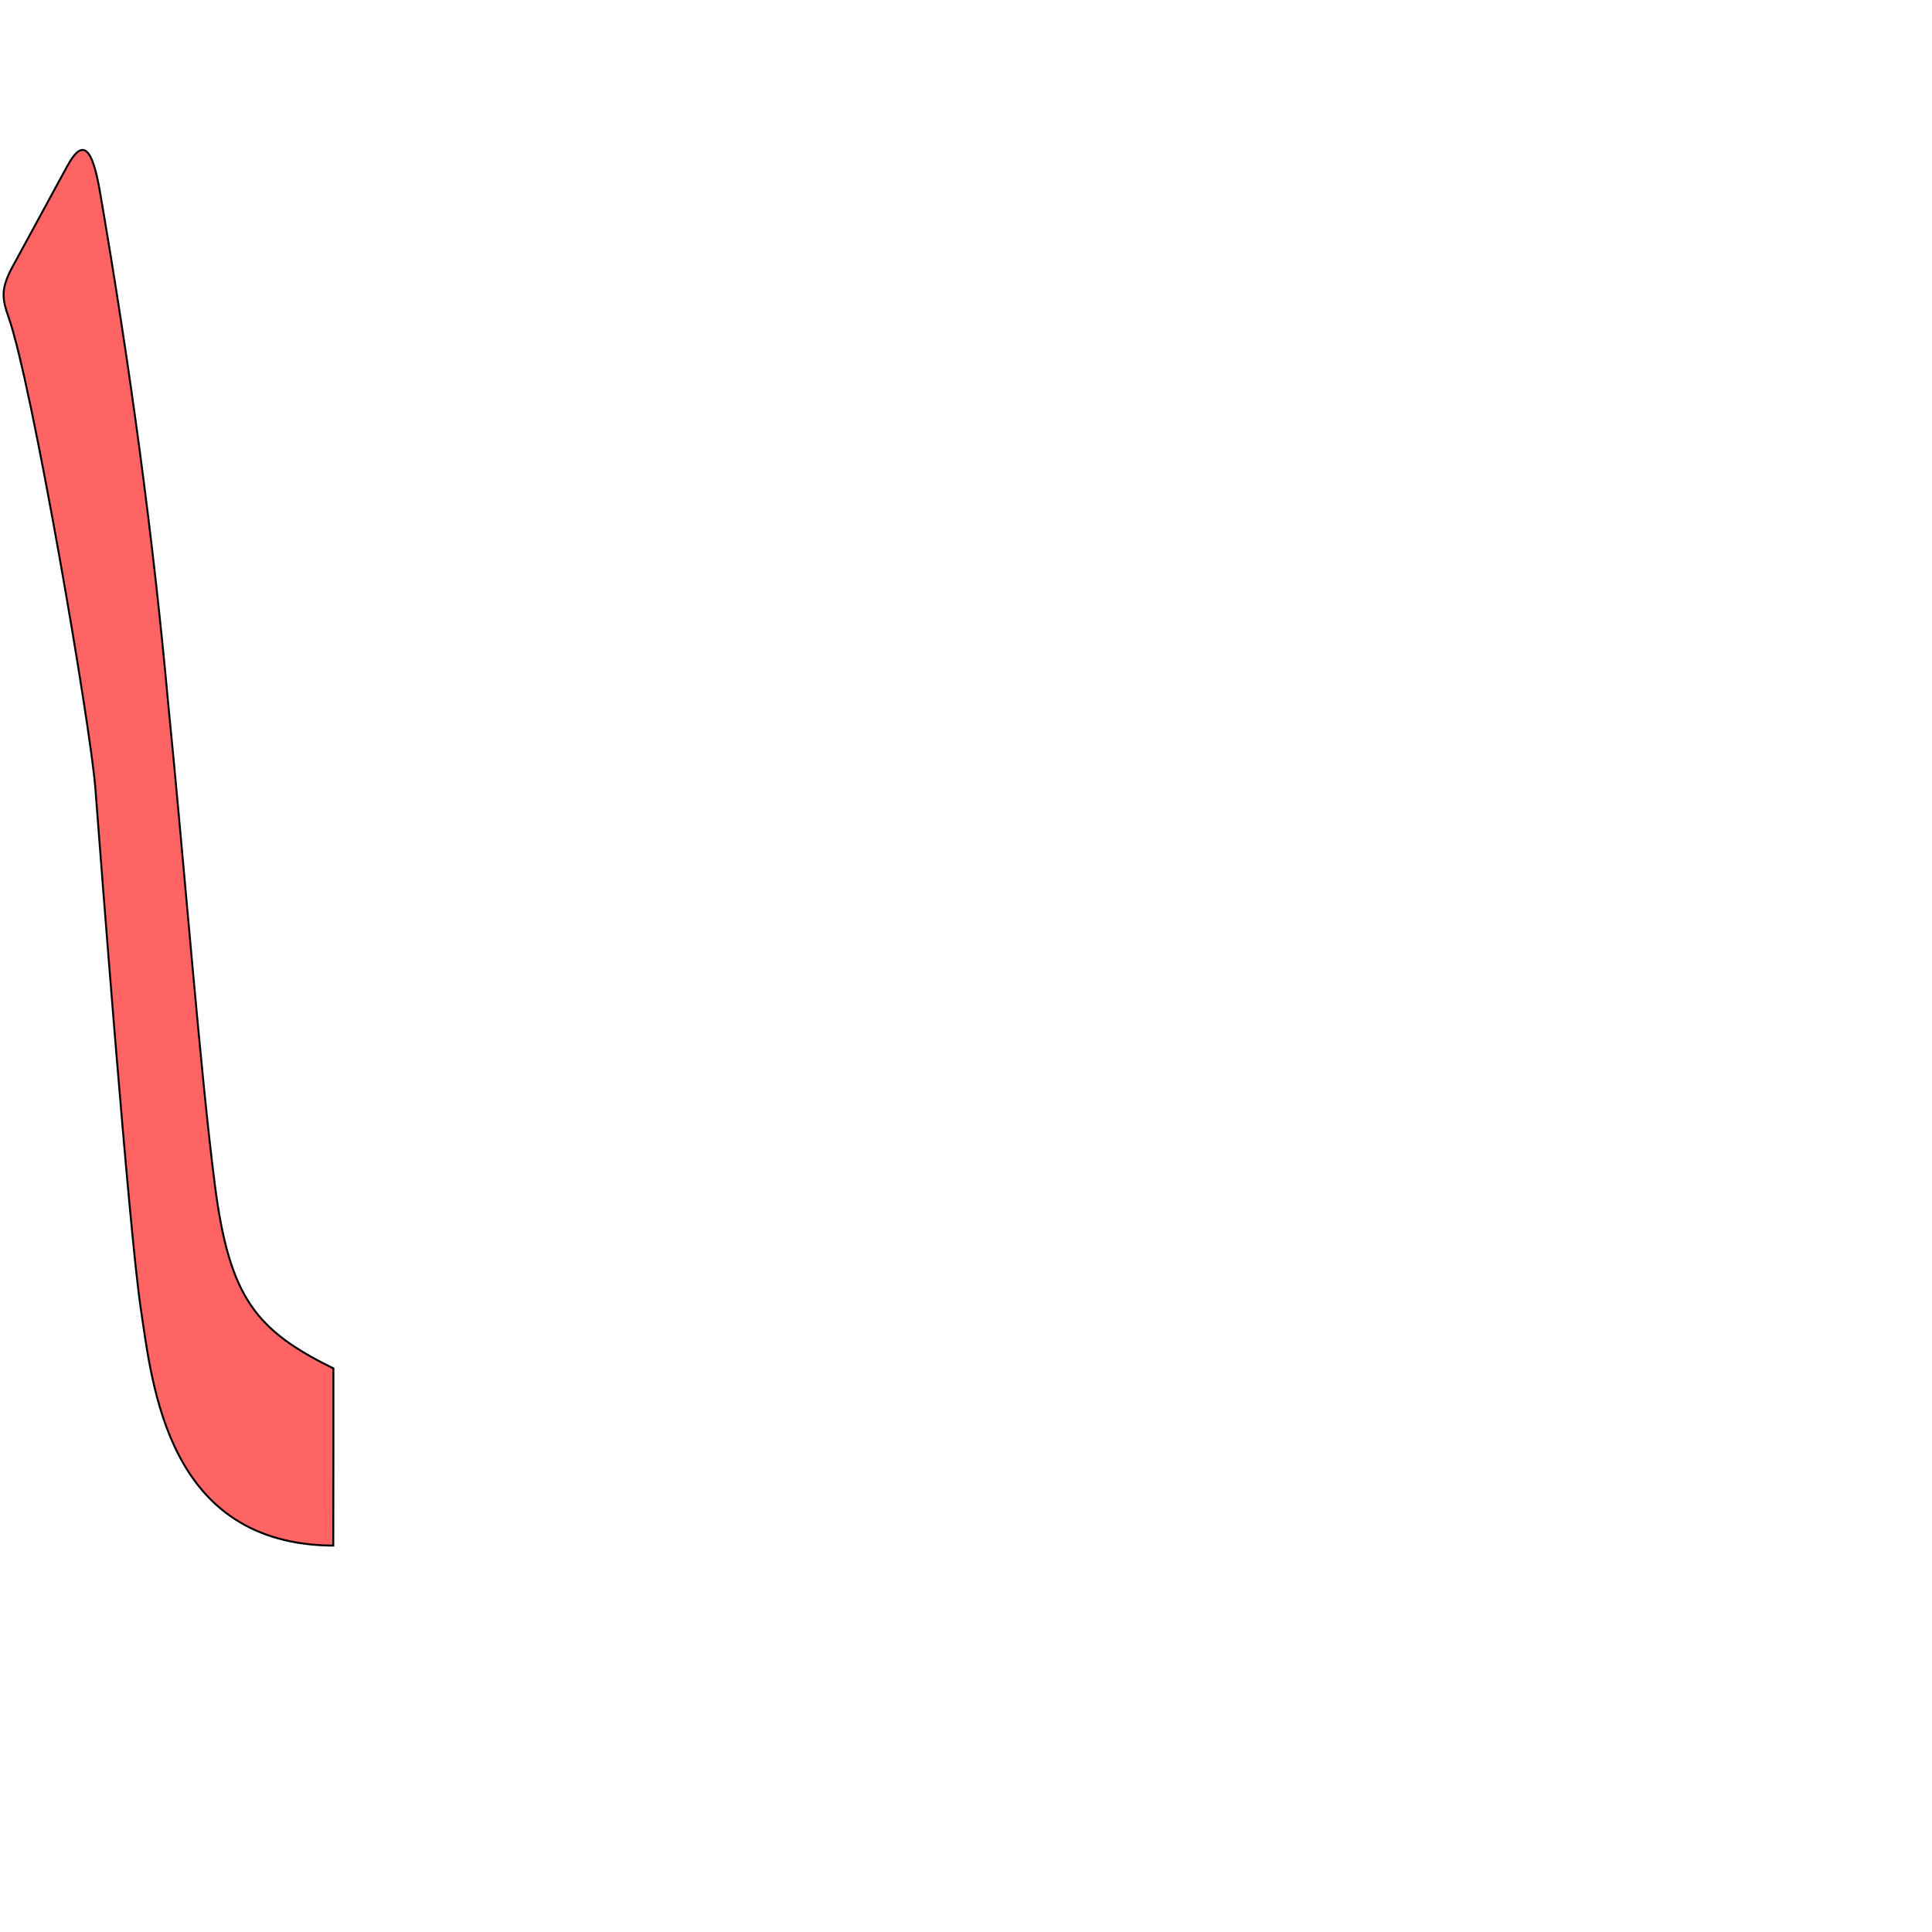
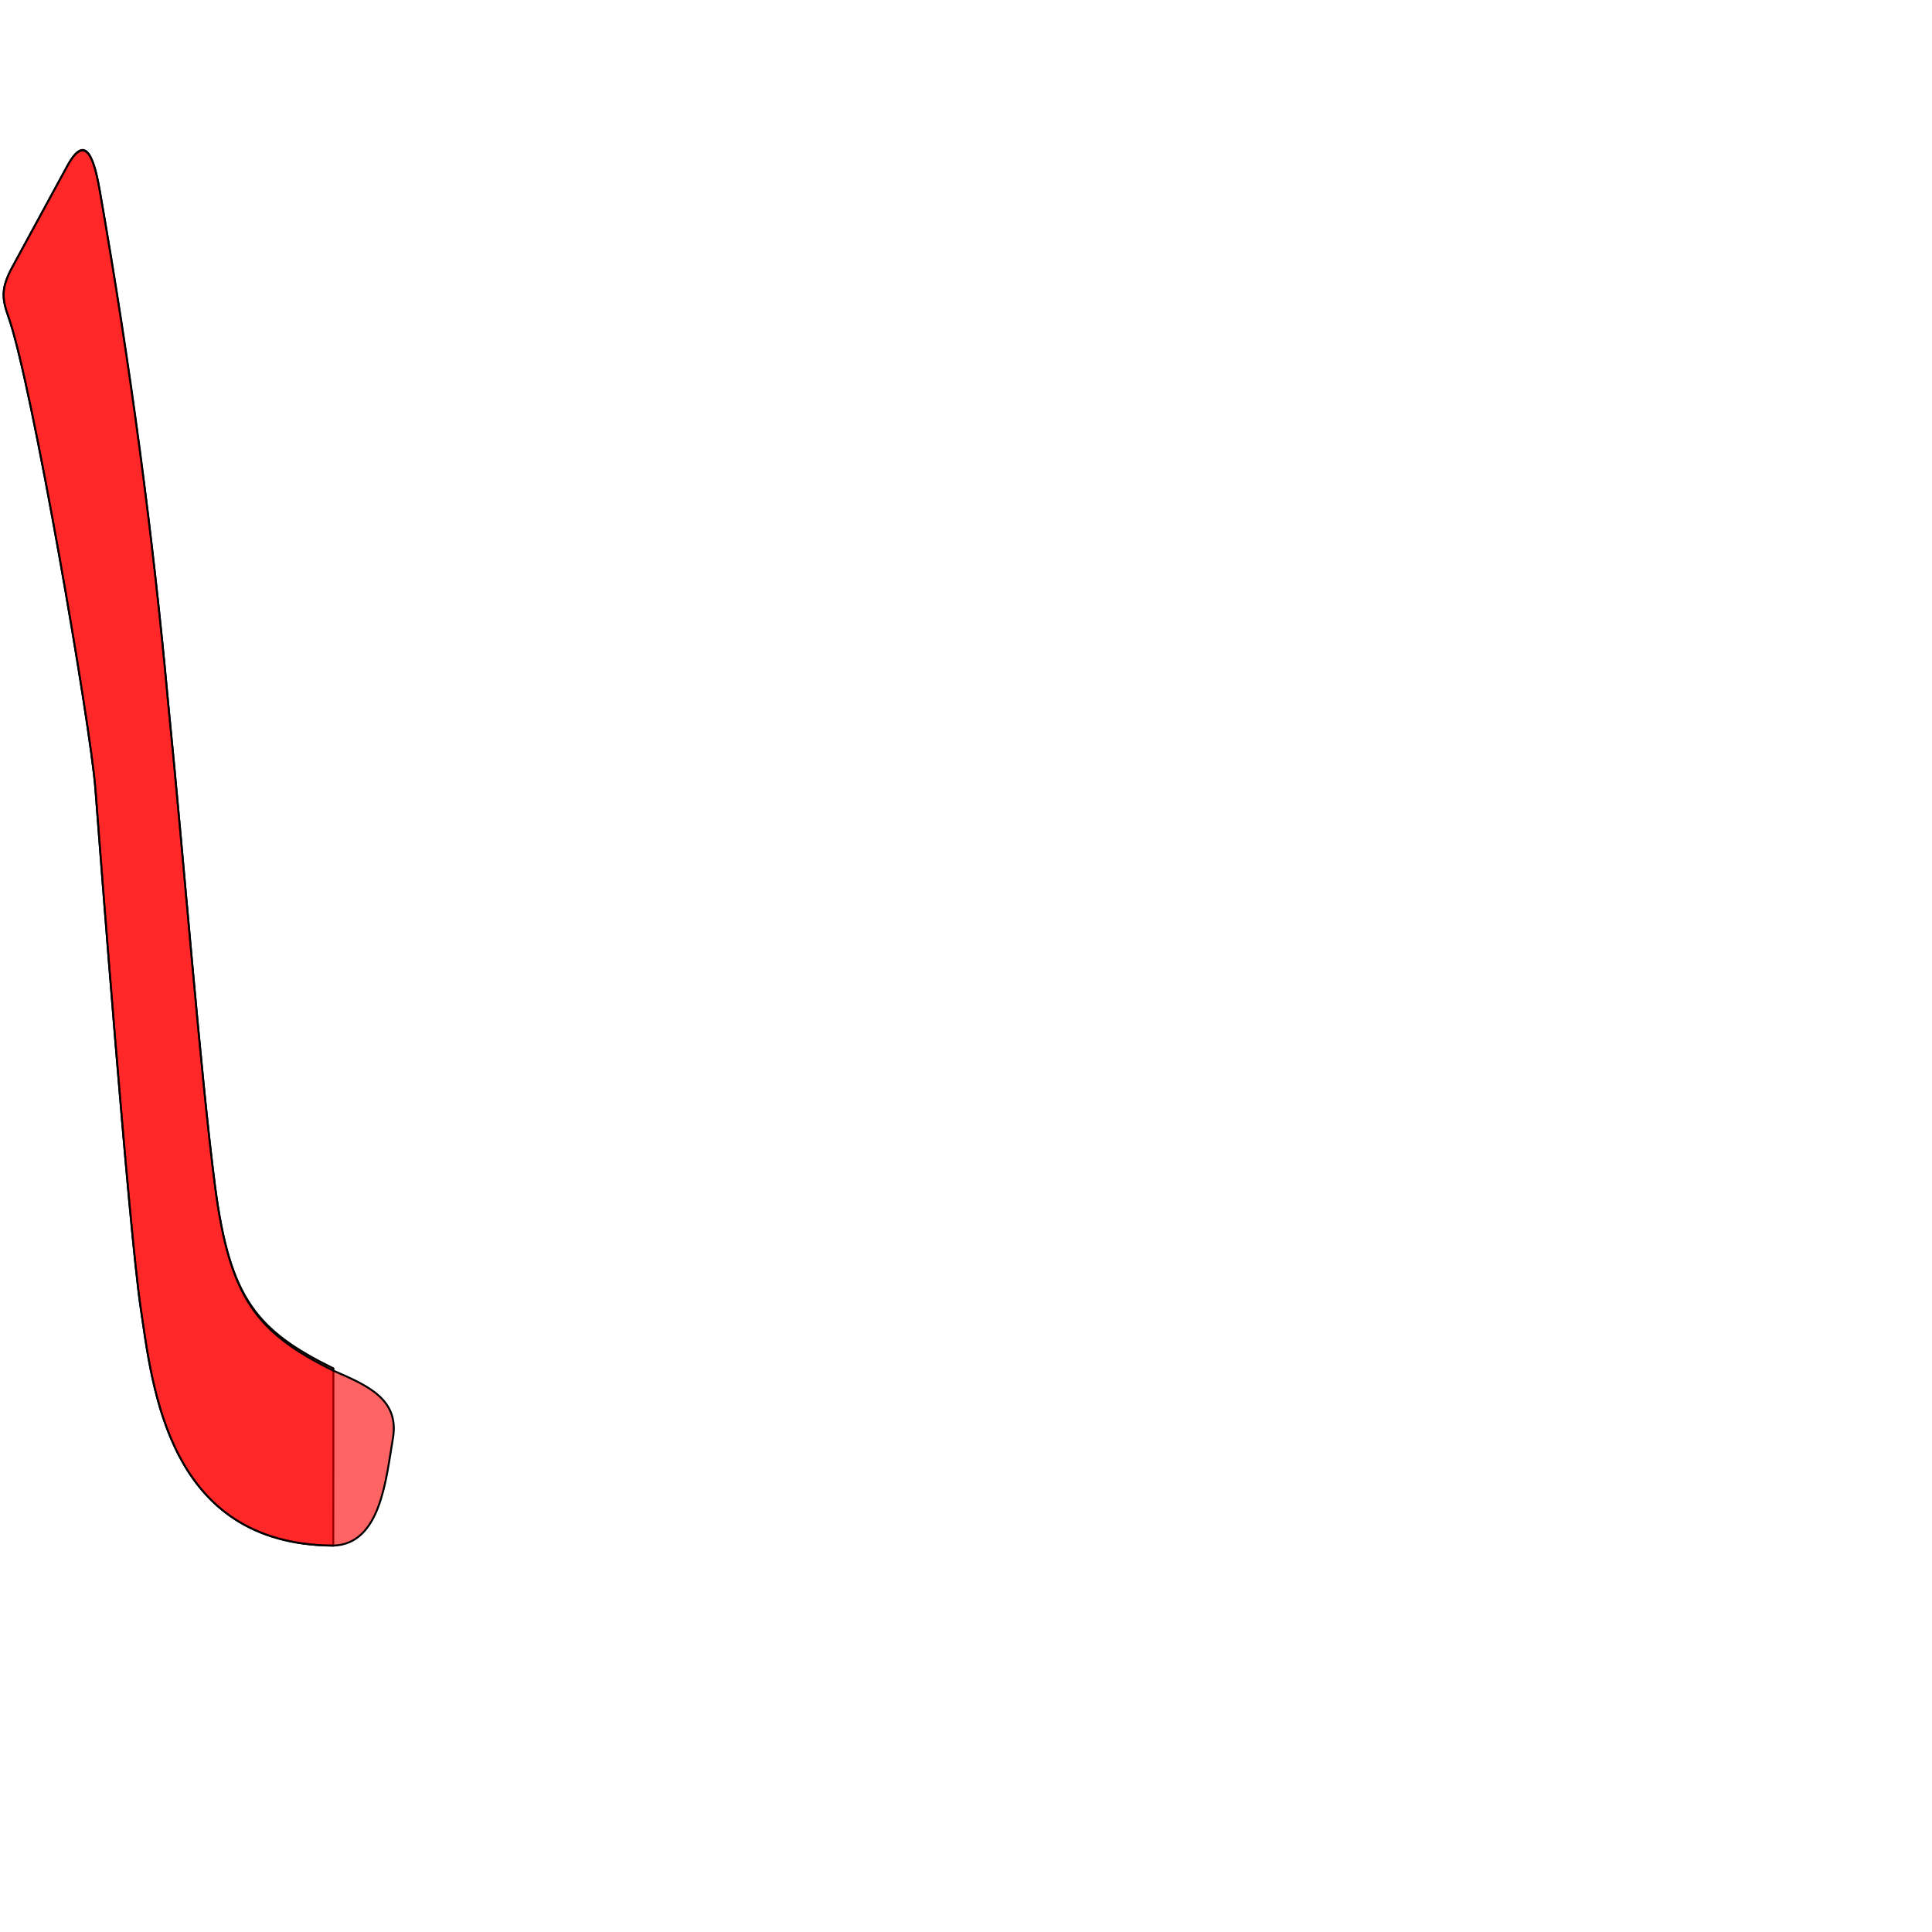
<svg xmlns="http://www.w3.org/2000/svg" version="1.0" width="1000" height="1000" id="svg5496">
  <defs id="defs5498">
    </defs>
  <g id="layer1" transform="matrix(0.3,0,0,0.3,-41.78657,525.3632)" />
  <path style="fill:#ff0000;fill-opacity:0.608;fill-rule:evenodd;stroke:#000000;stroke-width:1px;stroke-linecap:butt;stroke-linejoin:miter;stroke-miterlimit:4;stroke-opacity:1;stroke-dasharray:none" d="M 34.822,85.964 6.543,137.975 c -6.097,11.214 -5.606,16.365 -2.073,26.312 12.1,34.064 42.445,211.735 44.876,243.62 2.431,31.885 17.394,228.454 23.484,269.133 6.091,40.679 13.861,122.485 99.679,122.961 0.07,-7.258 0.06,-91.698 0.06,-91.698 -39.709,-19.649 -53.702,-36.05 -61.286,-94.467 -7.582,-58.417 -15.952,-167.104 -24.312,-250.584 -7.715,-85.236 -19.616,-173.361 -35.246,-264.051 -3.908,-22.669 -8.778,-28.185 -16.906,-13.236 z" id="path2497-1" />
+   <g id="layer1-77" transform="translate(-157.9174,-211.9069)" />
+   <path style="color:#000000;fill:#ff0000;fill-opacity:0.608;stroke:#000000;stroke-width:1px;stroke-linecap:butt;stroke-linejoin:miter;stroke-miterlimit:4;stroke-opacity:1;stroke-dasharray:none;stroke-dashoffset:0;marker:none;visibility:visible;display:inline;overflow:visible;enable-background:accumulate" d="m 34.812,85.969 -28.281,52 c -6.097,11.214 -5.596,16.365 -2.062,26.312 12.1,34.064 42.444,211.74 44.875,243.625 2.431,31.885 17.41,228.446 23.5,269.125 C 78.935,717.711 86.682,799.524 172.5,800 c 24.661,-0.659 27.312,-34.833 30.858,-55.361 3.547,-20.528 -13.243,-27.514 -30.827,-35.202 -39.68,-19.642 -53.668,-37.196 -61.25,-95.594 C 103.699,555.427 95.329,446.73 86.969,363.25 79.254,278.014 67.681,189.815 51.719,99.188 49.596,87.137 45.501,66.317 34.812,85.969 z" id="path2862" />
+   <g id="layer1-7" transform="translate(124.0209,-507.0611)" />
</svg>
